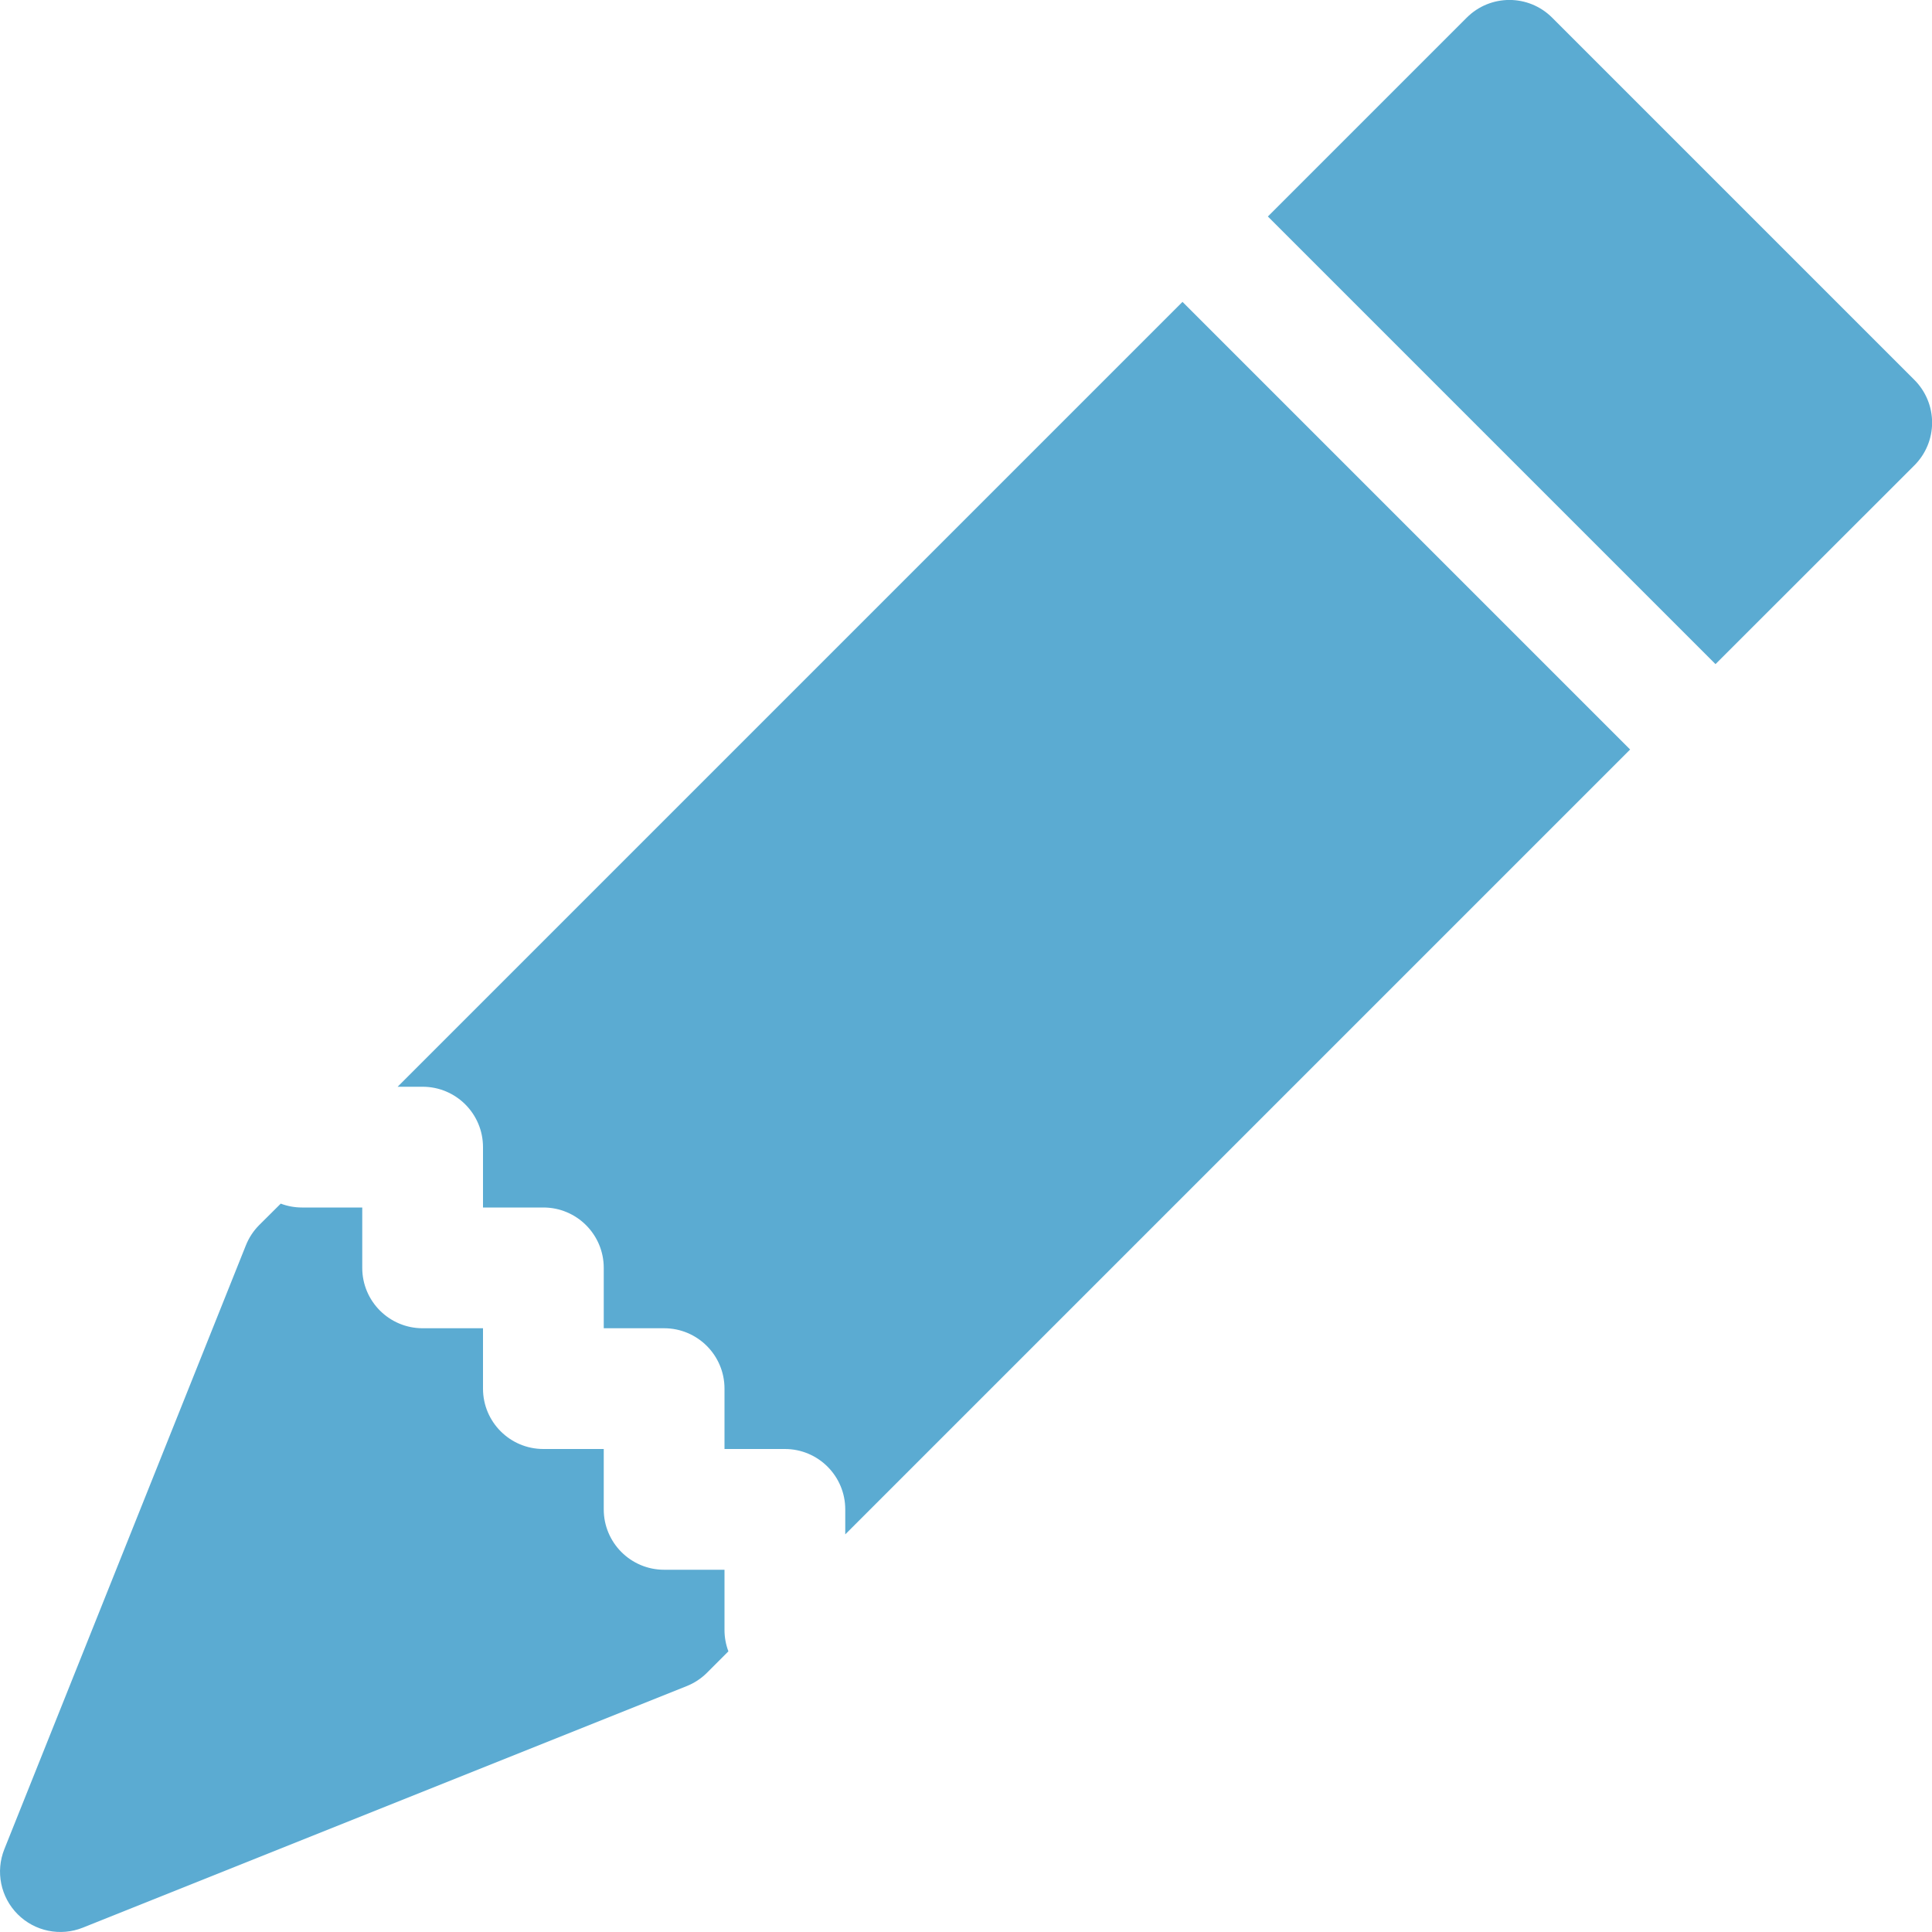
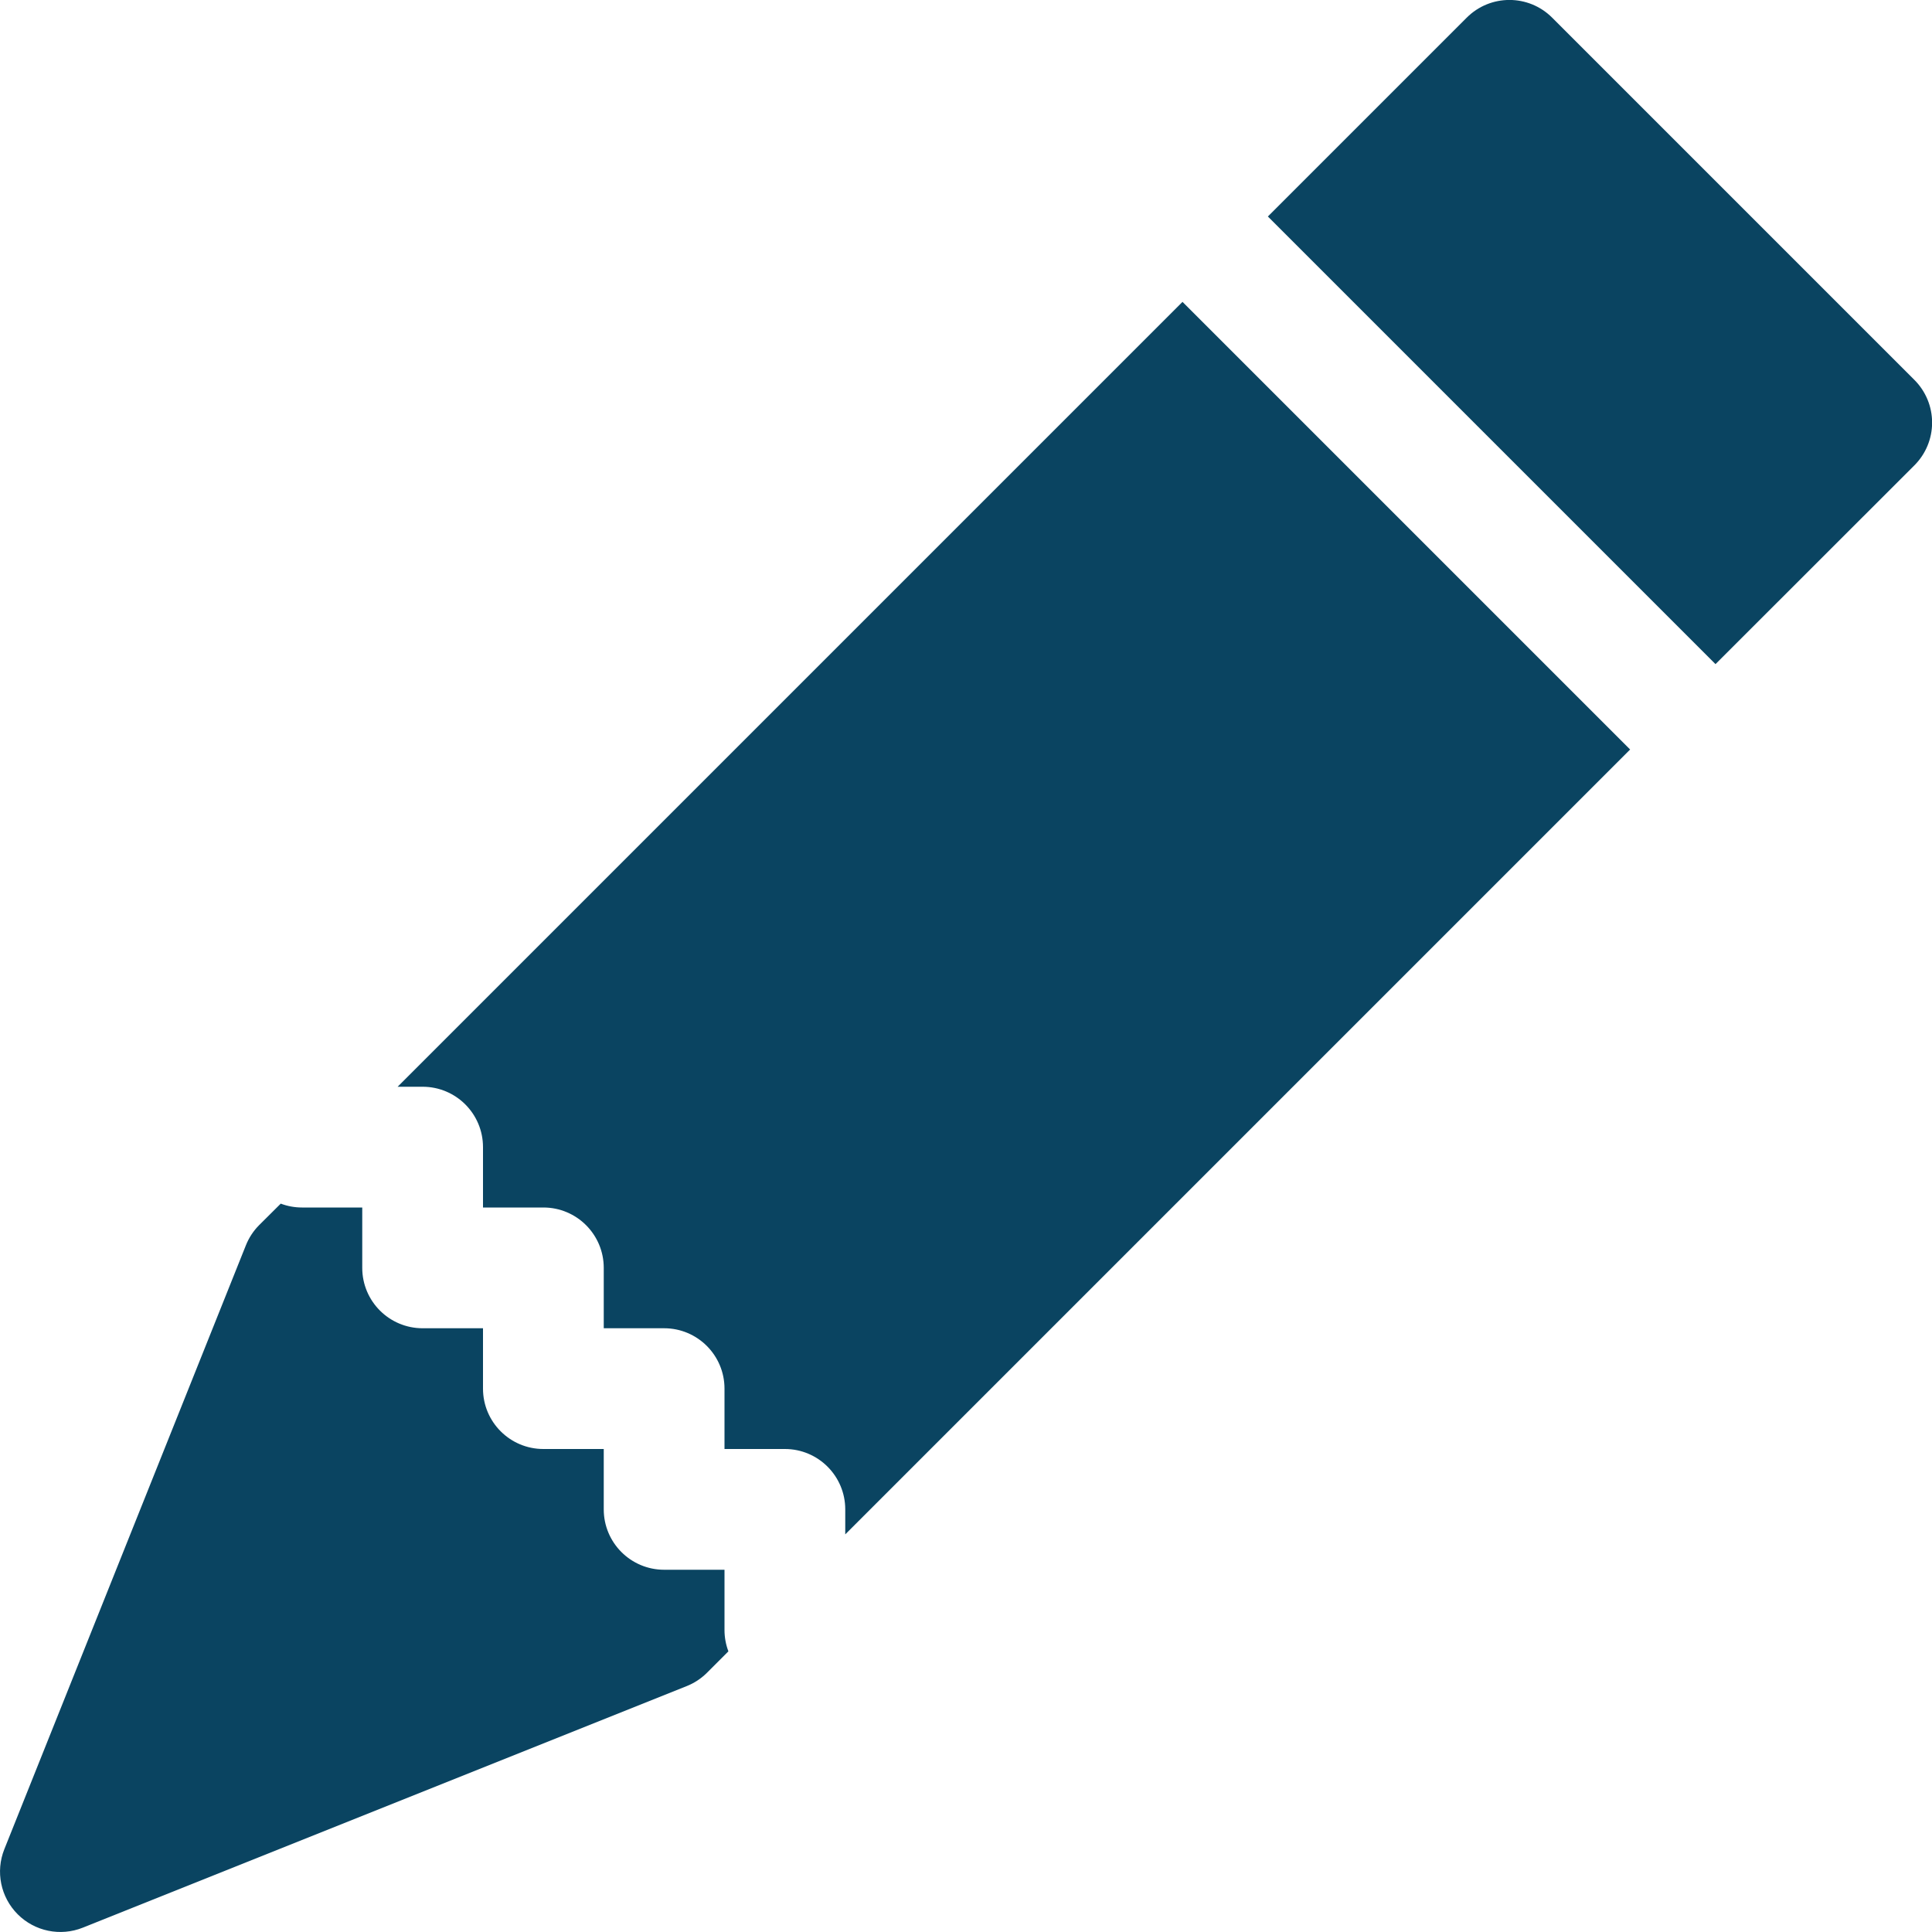
- <svg xmlns="http://www.w3.org/2000/svg" width="23" height="23" fill="rgb(91, 171, 210)" class="bi bi-pencil-fill" viewBox="0 0 16 16">
+ <svg xmlns="http://www.w3.org/2000/svg" width="23" height="23" fill="rgb(10, 68, 97)" class="bi bi-pencil-fill" viewBox="0 0 16 16">
  <path d="M12.854.146a.5.5 0 0 0-.707 0L10.5 1.793 14.207 5.5l1.647-1.646a.5.5 0 0 0 0-.708l-3-3zm.646 6.061L9.793 2.5 3.293 9H3.5a.5.5 0 0 1 .5.5v.5h.5a.5.5 0 0 1 .5.5v.5h.5a.5.5 0 0 1 .5.5v.5h.5a.5.5 0 0 1 .5.5v.207l6.5-6.5zm-7.468 7.468A.5.5 0 0 1 6 13.5V13h-.5a.5.5 0 0 1-.5-.5V12h-.5a.5.5 0 0 1-.5-.5V11h-.5a.5.5 0 0 1-.5-.5V10h-.5a.499.499 0 0 1-.175-.032l-.179.178a.5.5 0 0 0-.11.168l-2 5a.5.5 0 0 0 .65.65l5-2a.5.5 0 0 0 .168-.11l.178-.178z" />
</svg>
